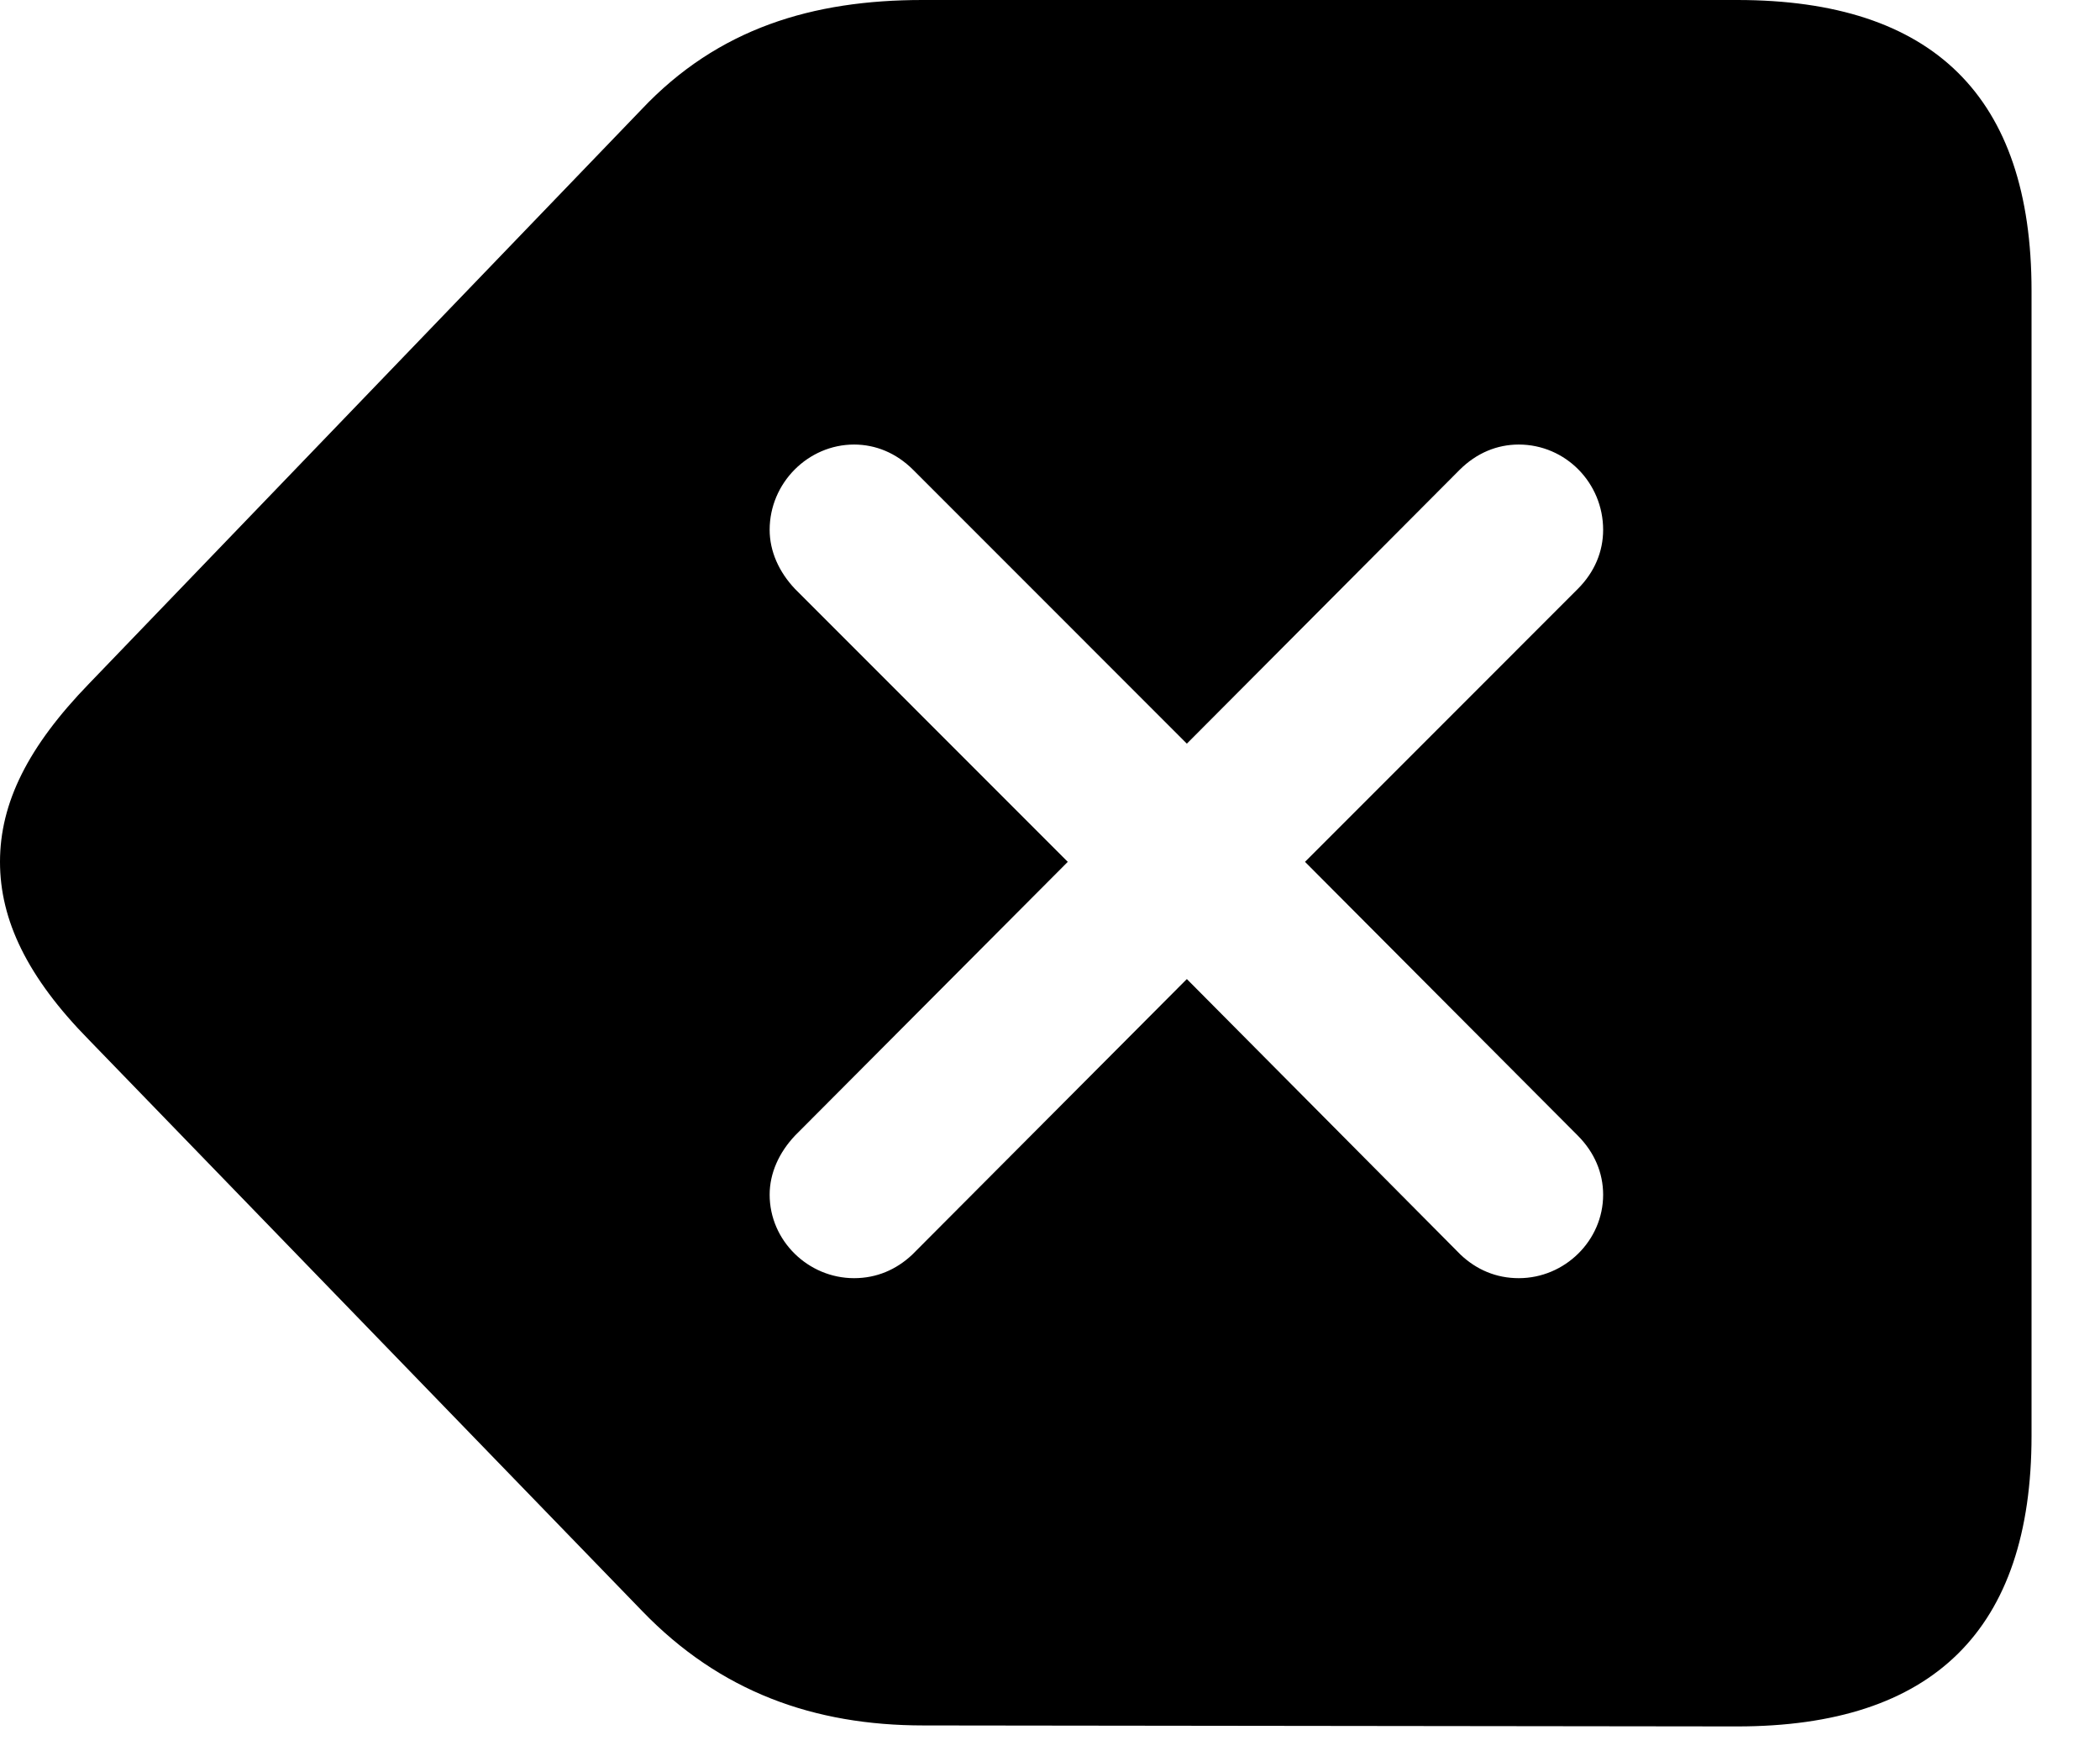
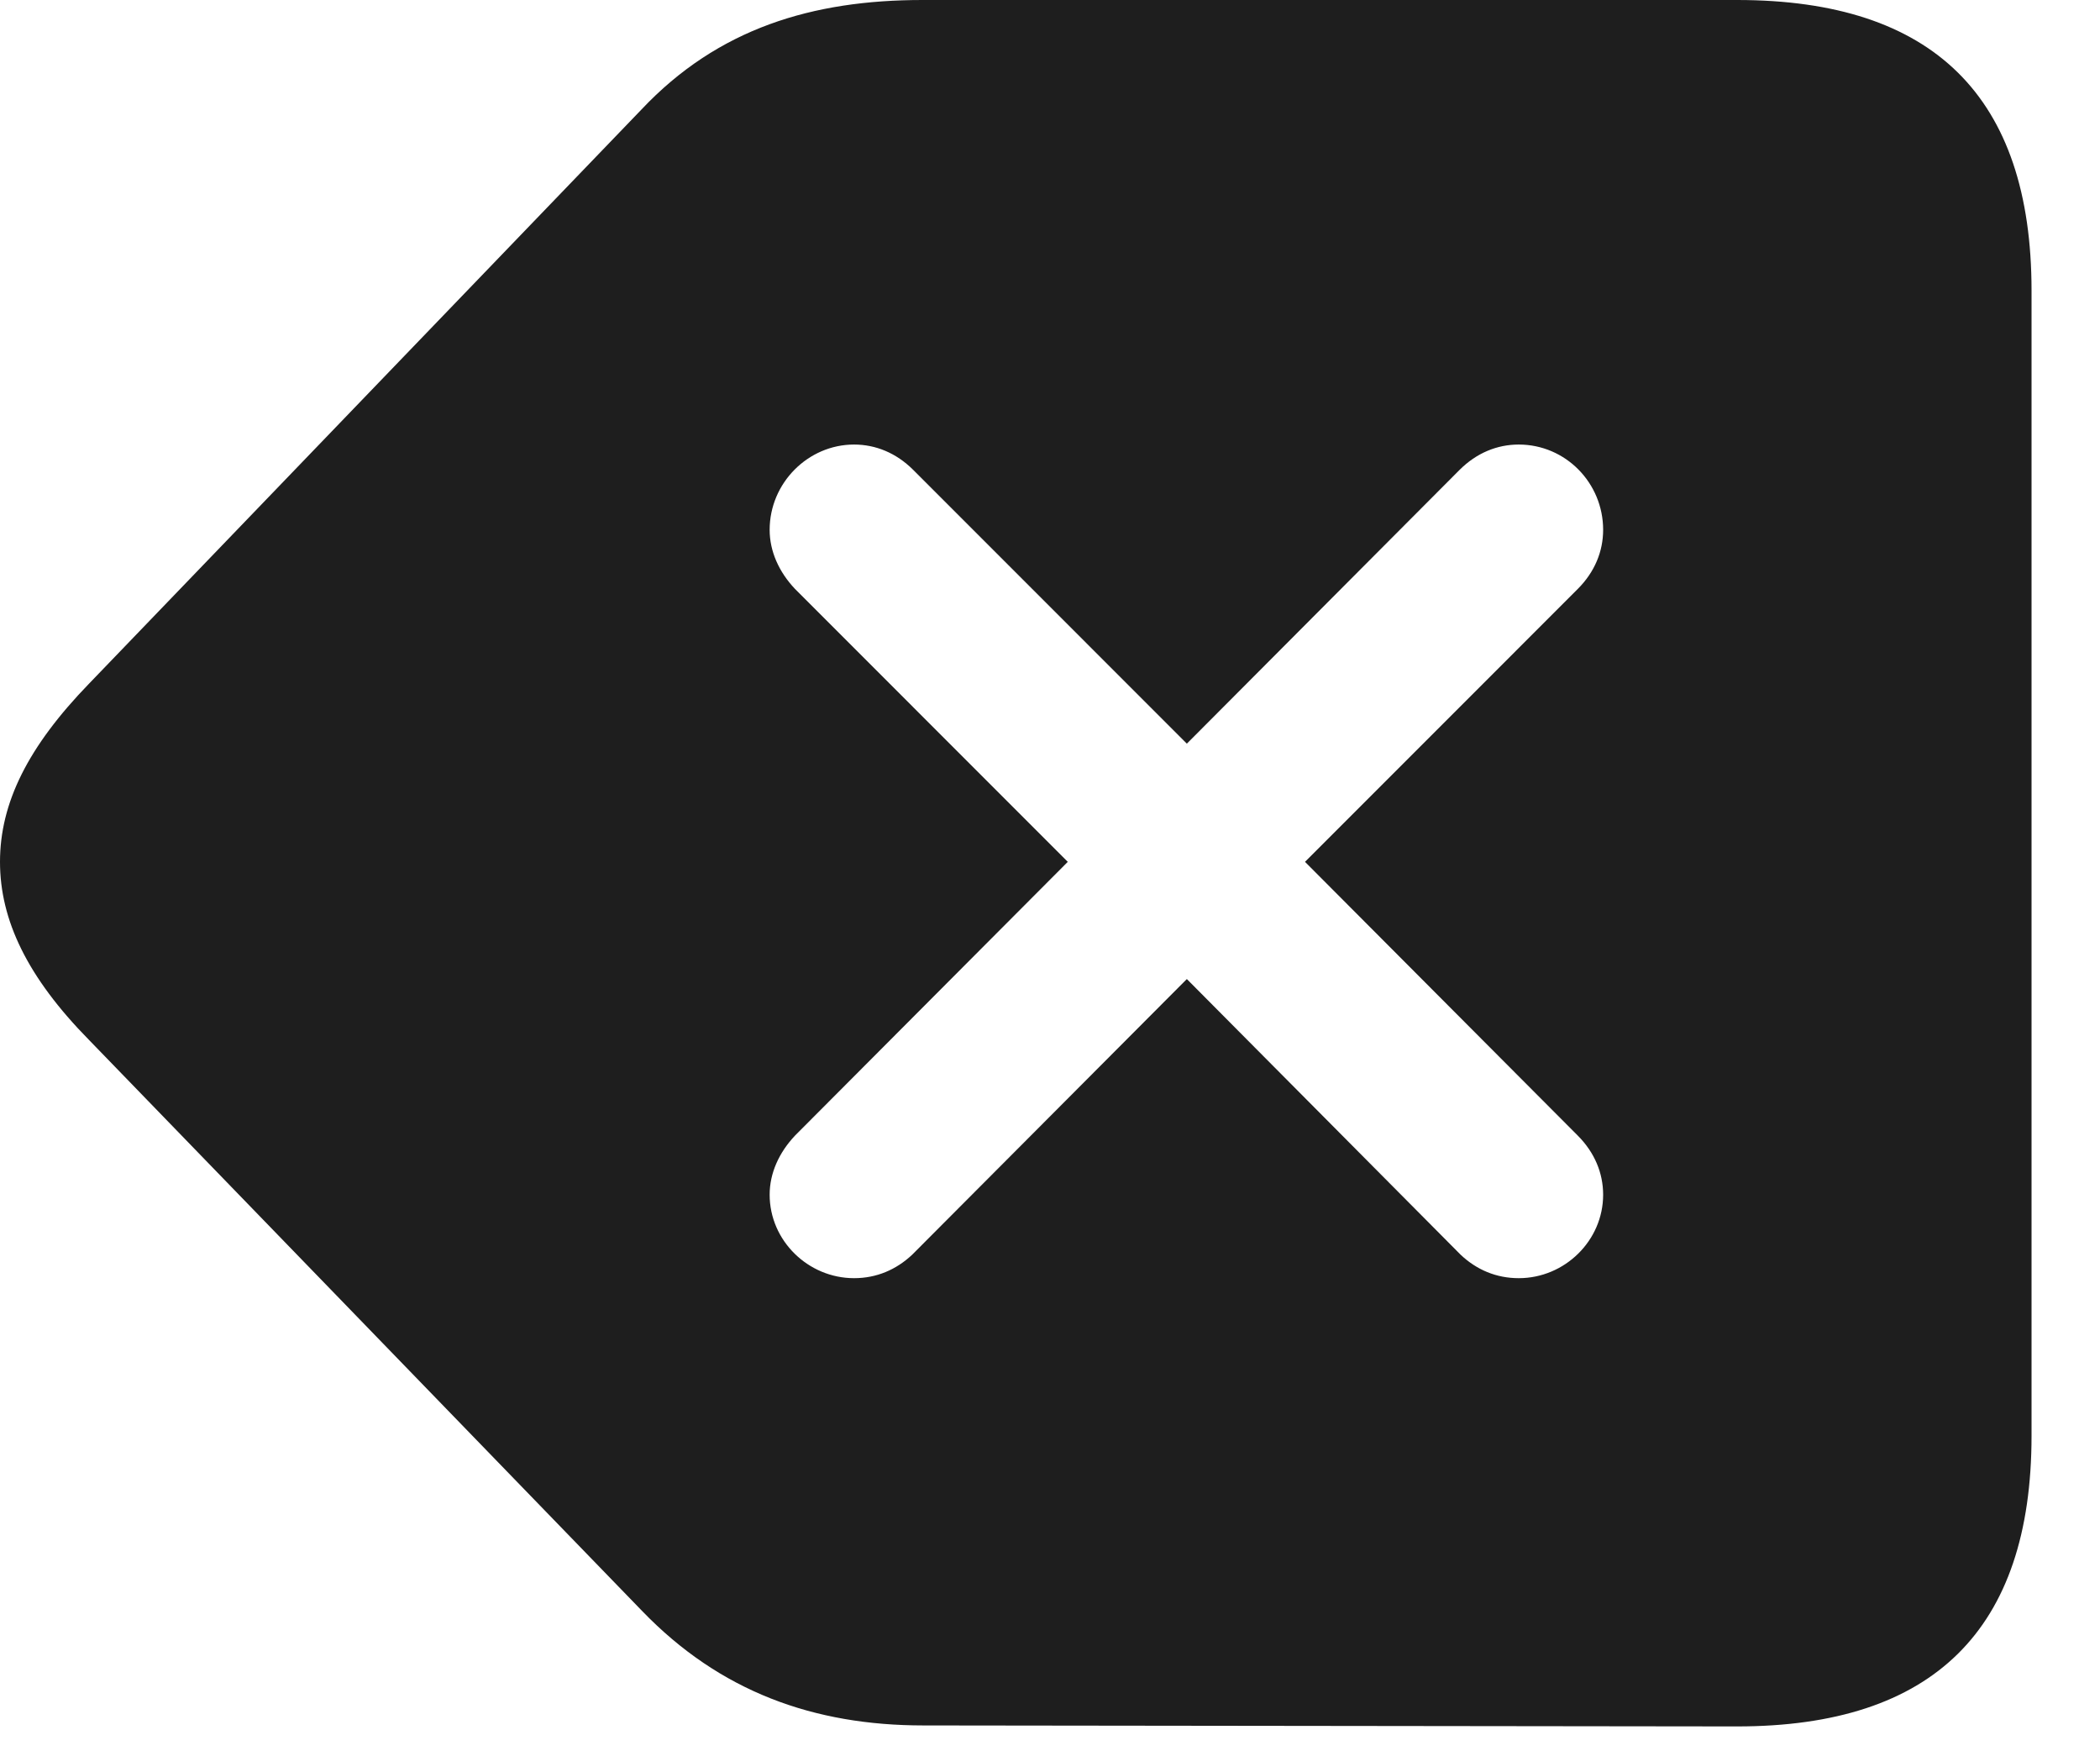
<svg xmlns="http://www.w3.org/2000/svg" width="30" height="25" viewBox="0 0 30 25" fill="none">
-   <path d="M24.817 24.657C27.616 24.657 29.022 23.277 29.022 20.505V4.151C29.022 1.379 27.616 0 24.817 0H13.178C11.611 0 10.258 0.402 9.161 1.567L1.272 9.764C0.402 10.661 0 11.465 0 12.309C0 13.139 0.389 13.956 1.272 14.853L9.174 23.009C10.286 24.161 11.625 24.643 13.192 24.643L24.817 24.657ZM21.697 18.255C21.375 18.255 21.094 18.135 20.866 17.92L16.955 13.983L13.031 17.92C12.803 18.134 12.522 18.255 12.201 18.255C11.545 18.255 10.995 17.719 10.995 17.063C10.995 16.755 11.129 16.461 11.357 16.219L15.254 12.309L11.357 8.411C11.129 8.17 10.995 7.875 10.995 7.567C10.995 6.898 11.544 6.349 12.201 6.349C12.509 6.349 12.803 6.469 13.045 6.71L16.955 10.621L20.852 6.71C21.094 6.469 21.388 6.349 21.696 6.349C22.366 6.349 22.902 6.898 22.902 7.567C22.902 7.876 22.781 8.17 22.54 8.411L18.643 12.309L22.54 16.219C22.781 16.461 22.902 16.755 22.902 17.063C22.902 17.719 22.353 18.255 21.697 18.255Z" fill="black" />
+   <path fill="#1E1E1E" d="M24.817 24.657C27.616 24.657 29.022 23.277 29.022 20.505V4.151C29.022 1.379 27.616 0 24.817 0H13.178C11.611 0 10.258 0.402 9.161 1.567L1.272 9.764C0.402 10.661 0 11.465 0 12.309C0 13.139 0.389 13.956 1.272 14.853L9.174 23.009C10.286 24.161 11.625 24.643 13.192 24.643L24.817 24.657ZM21.697 18.255C21.375 18.255 21.094 18.135 20.866 17.92L16.955 13.983L13.031 17.92C12.803 18.134 12.522 18.255 12.201 18.255C11.545 18.255 10.995 17.719 10.995 17.063C10.995 16.755 11.129 16.461 11.357 16.219L15.254 12.309L11.357 8.411C11.129 8.17 10.995 7.875 10.995 7.567C10.995 6.898 11.544 6.349 12.201 6.349C12.509 6.349 12.803 6.469 13.045 6.71L16.955 10.621L20.852 6.71C21.094 6.469 21.388 6.349 21.696 6.349C22.366 6.349 22.902 6.898 22.902 7.567C22.902 7.876 22.781 8.17 22.54 8.411L18.643 12.309L22.54 16.219C22.781 16.461 22.902 16.755 22.902 17.063C22.902 17.719 22.353 18.255 21.697 18.255Z" />
</svg>
